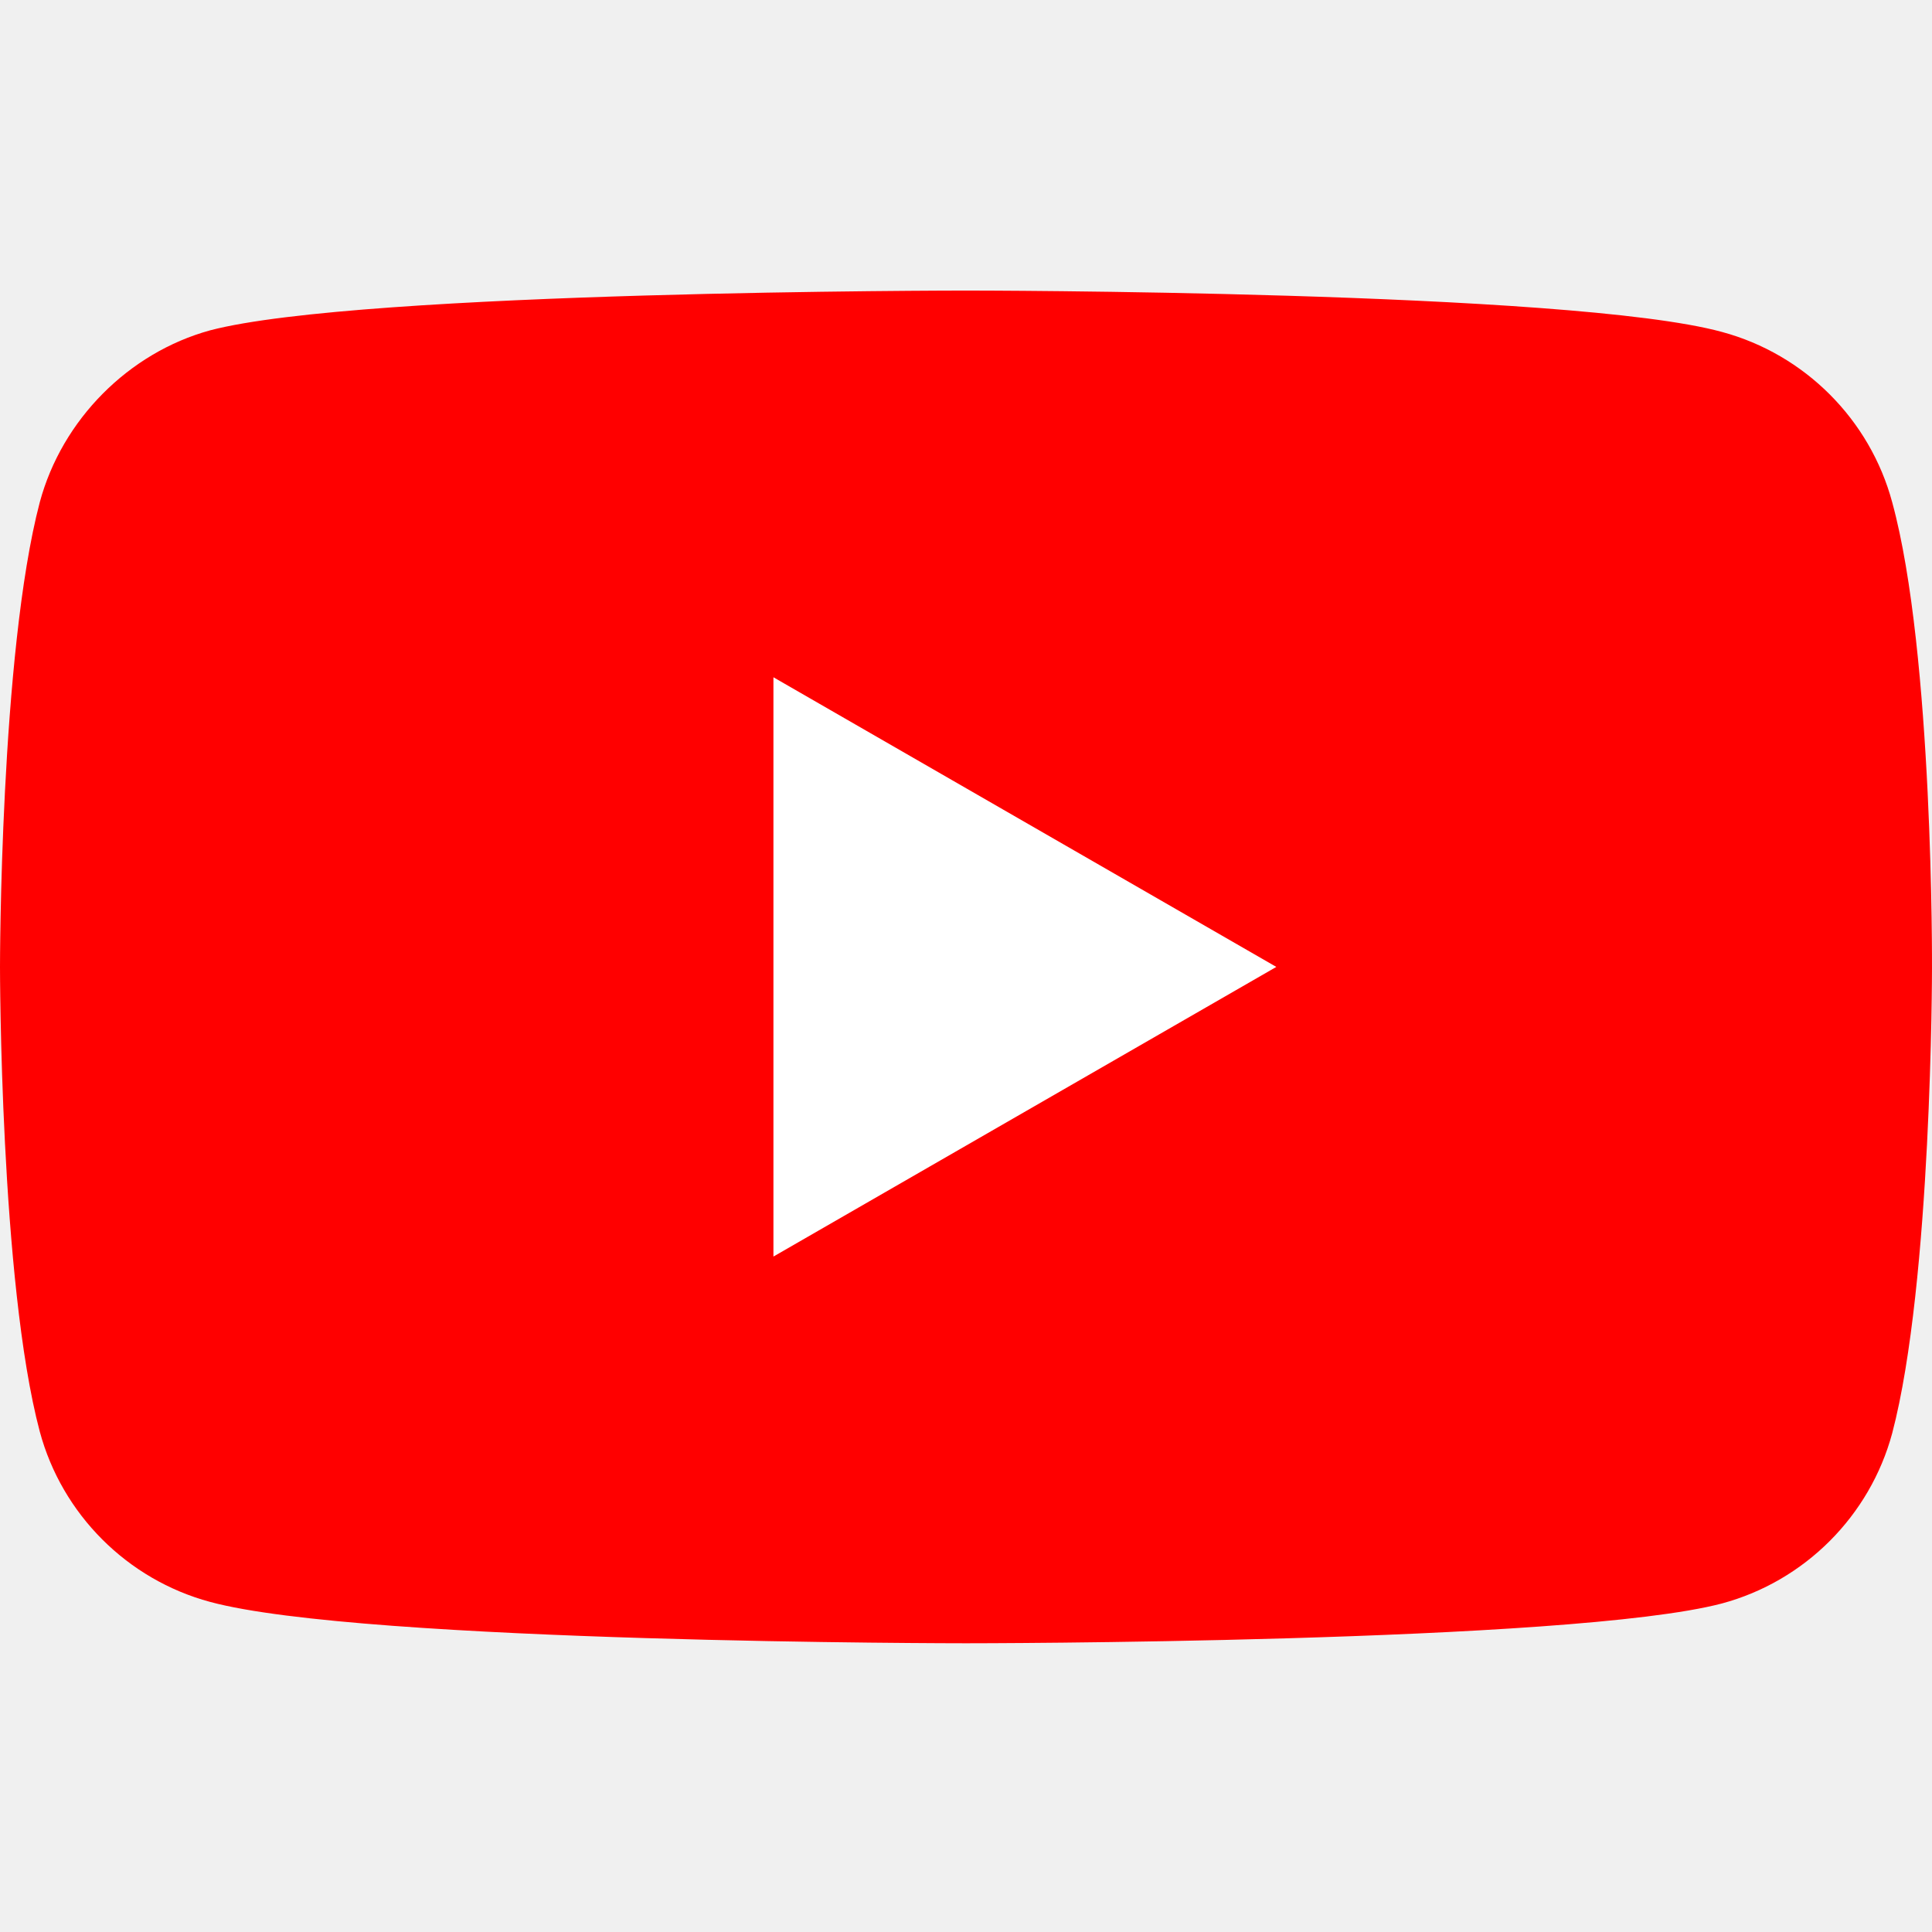
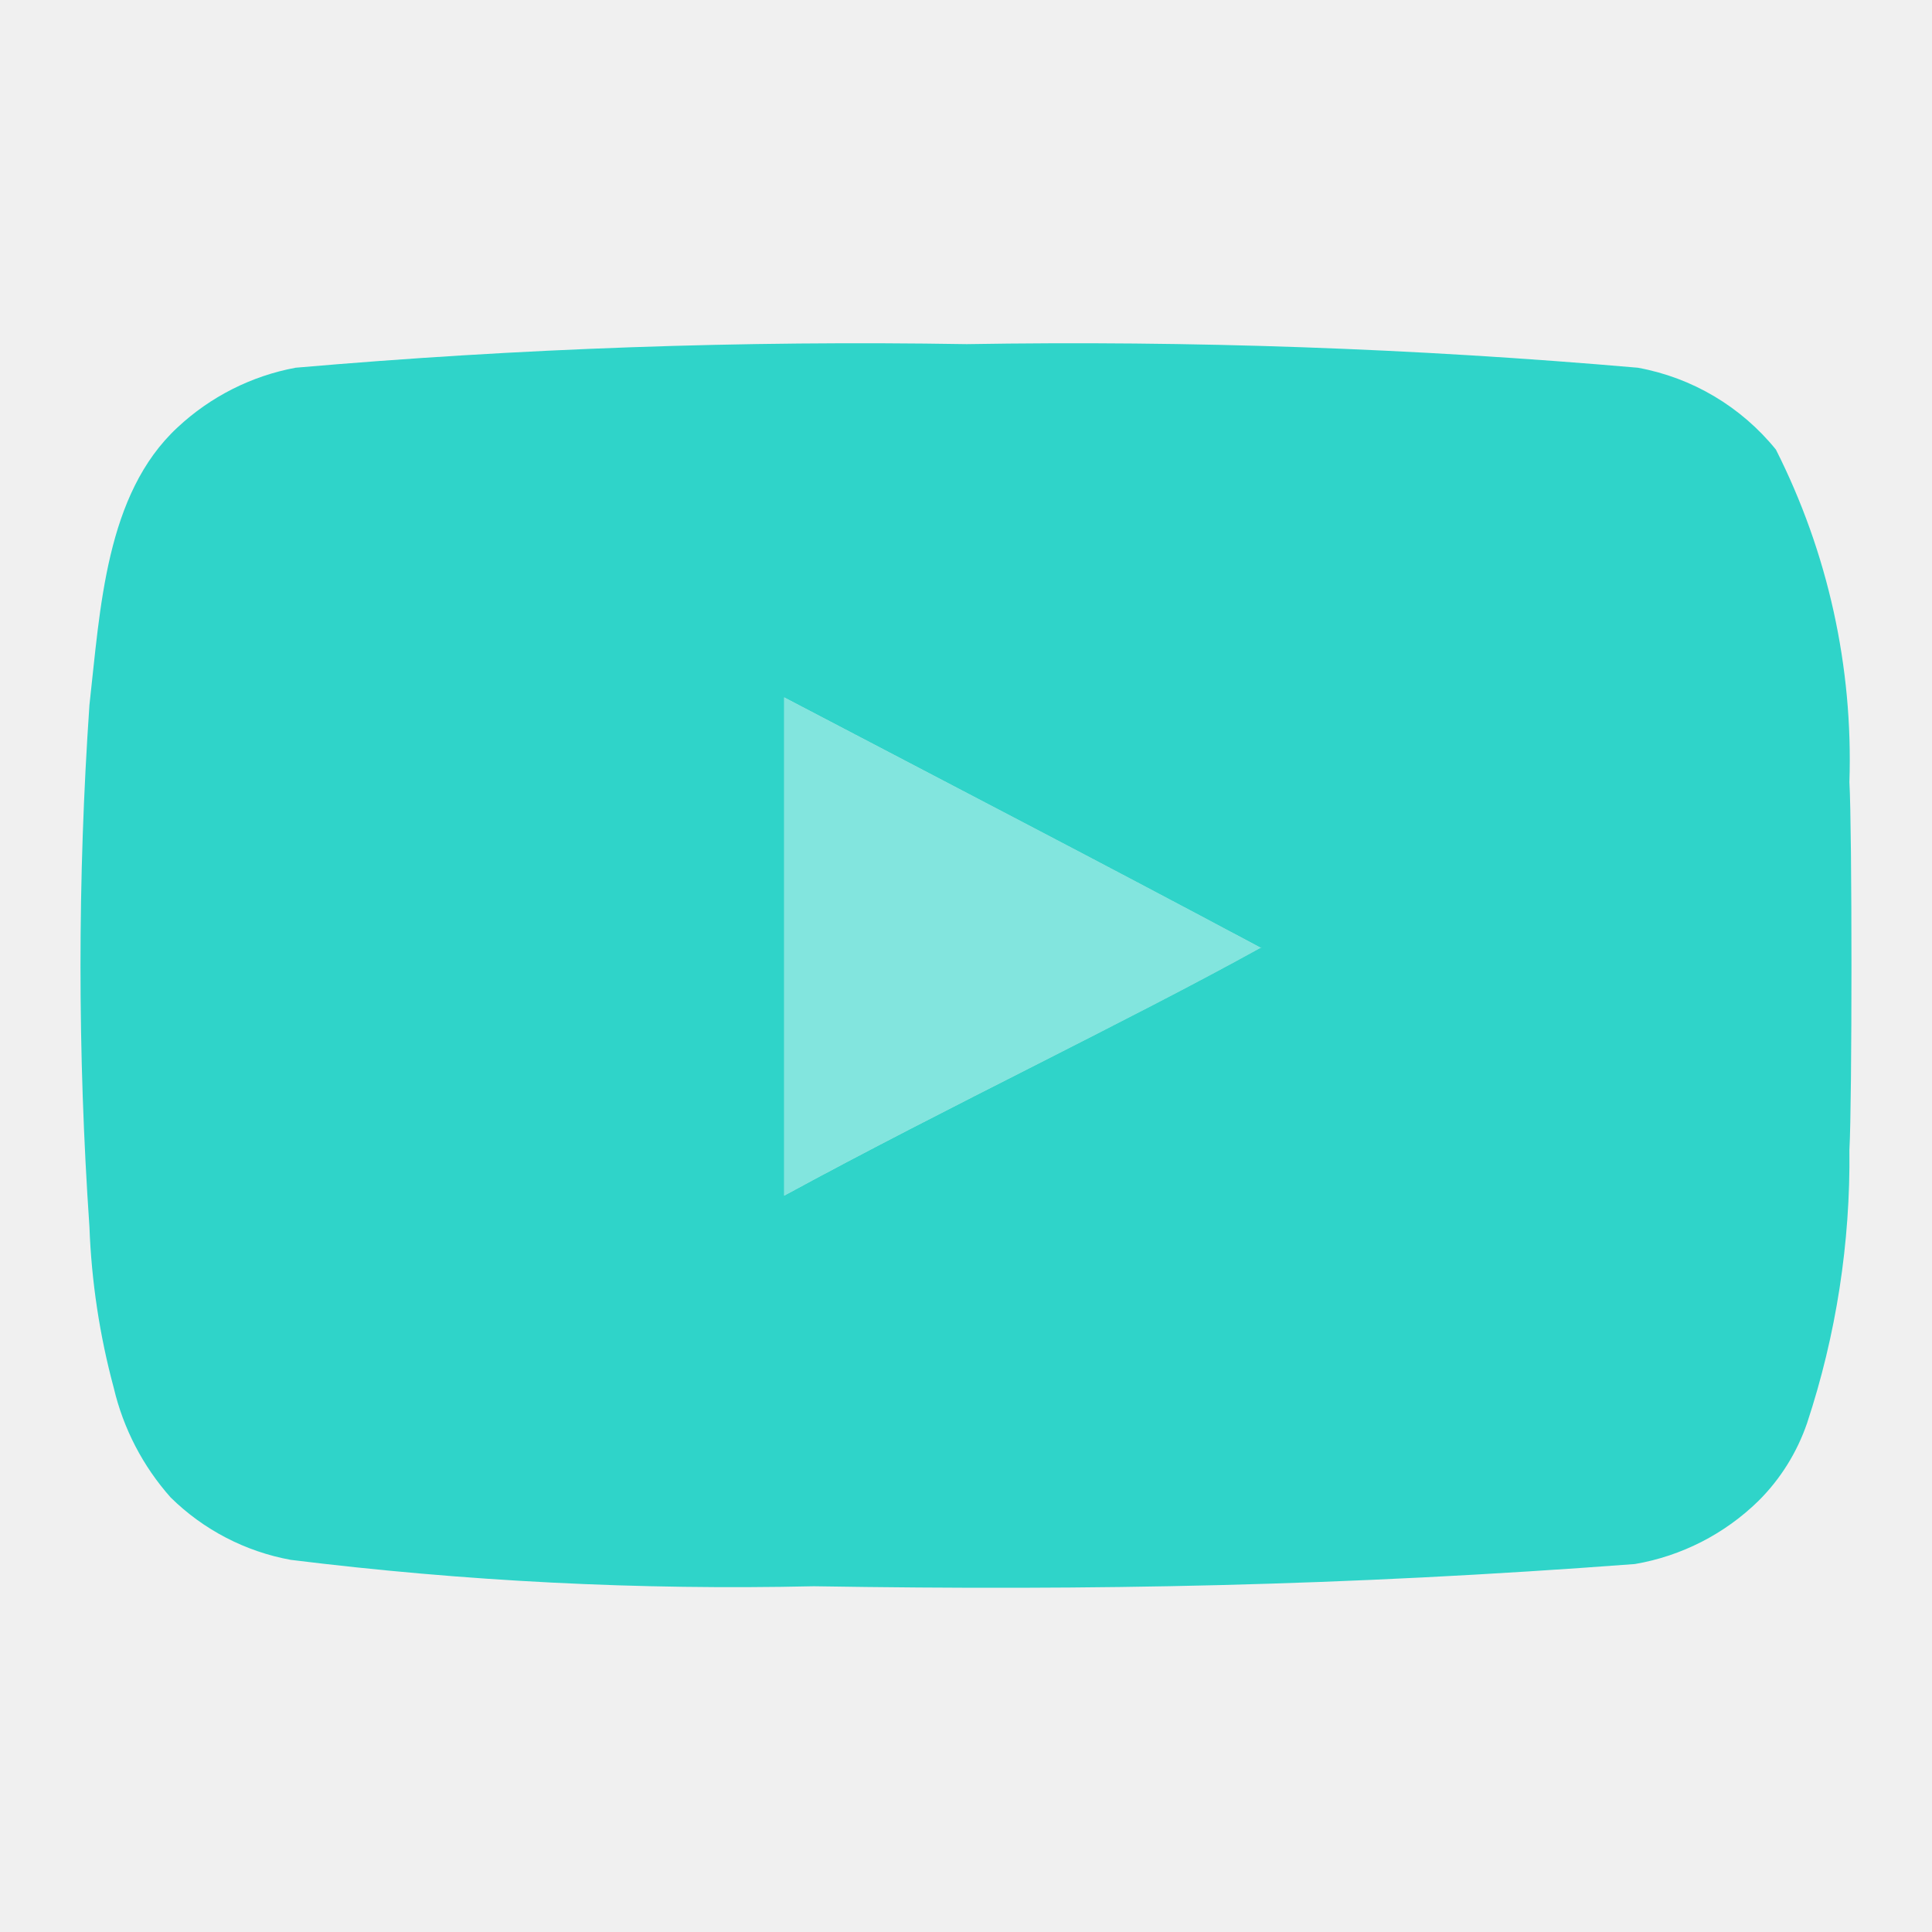
- <svg xmlns="http://www.w3.org/2000/svg" height="512pt" viewBox="0 -77 512.002 512" width="512pt">
-   <path d="m501.453 56.094c-5.902-21.934-23.195-39.223-45.125-45.129-40.066-10.965-200.332-10.965-200.332-10.965s-160.262 0-200.328 10.547c-21.508 5.902-39.223 23.617-45.125 45.547-10.543 40.062-10.543 123.148-10.543 123.148s0 83.504 10.543 123.148c5.906 21.93 23.195 39.223 45.129 45.129 40.484 10.965 200.328 10.965 200.328 10.965s160.262 0 200.328-10.547c21.934-5.902 39.223-23.195 45.129-45.125 10.543-40.066 10.543-123.148 10.543-123.148s.422-83.508-10.547-123.57zm0 0" fill="#f00" />
-   <path d="m204.969 256 133.27-76.758-133.27-76.758zm0 0" fill="#fff" />
+ <svg xmlns="http://www.w3.org/2000/svg" enable-background="new 0 0 24 24" viewBox="0 0 24 24">
+   <path fill="#82e5de" d="M15.663,11.775c-2.017-1.078-3.948-2.077-5.923-3.112v6.19c2.077-1.129,4.268-2.164,5.931-3.086C15.672,11.766,15.663,11.775,15.663,11.775z" />
+   <path fill="#2fd4c9" d="M22.974,9.715c0.047-1.431-0.267-2.851-0.913-4.13c-0.432-0.533-1.04-0.894-1.715-1.017c-2.772-0.241-5.555-0.339-8.337-0.293C9.226,4.229,6.444,4.327,3.672,4.568C3.123,4.67,2.614,4.928,2.206,5.309C1.311,6.138,1.246,7.56,1.111,8.758c-0.148,2.158-0.148,4.325,0,6.483C1.136,15.916,1.237,16.587,1.413,17.24c0.119,0.506,0.362,0.974,0.707,1.362c0.408,0.402,0.928,0.672,1.491,0.775c2.156,0.267,4.328,0.377,6.5,0.328v0c3.494,0.056,6.573-0.003,10.198-0.276c0.579-0.099,1.115-0.373,1.535-0.784c0.273-0.271,0.479-0.602,0.604-0.966c0.362-1.095,0.539-2.243,0.526-3.396C23.008,13.689,23.008,10.31,22.974,9.715z M15.664,11.775c-0.001-0.001-0.003-0.001-0.004-0.002c-0.829,0.459-1.788,0.946-2.798,1.459c-1.015,0.515-2.082,1.056-3.121,1.621V8.663V8.663c0.987,0.517,1.964,1.026,2.945,1.54c0.981,0.513,1.966,1.032,2.974,1.57c0.004-0.002,0.008-0.004,0.012-0.007L15.664,11.775z" />
</svg>
